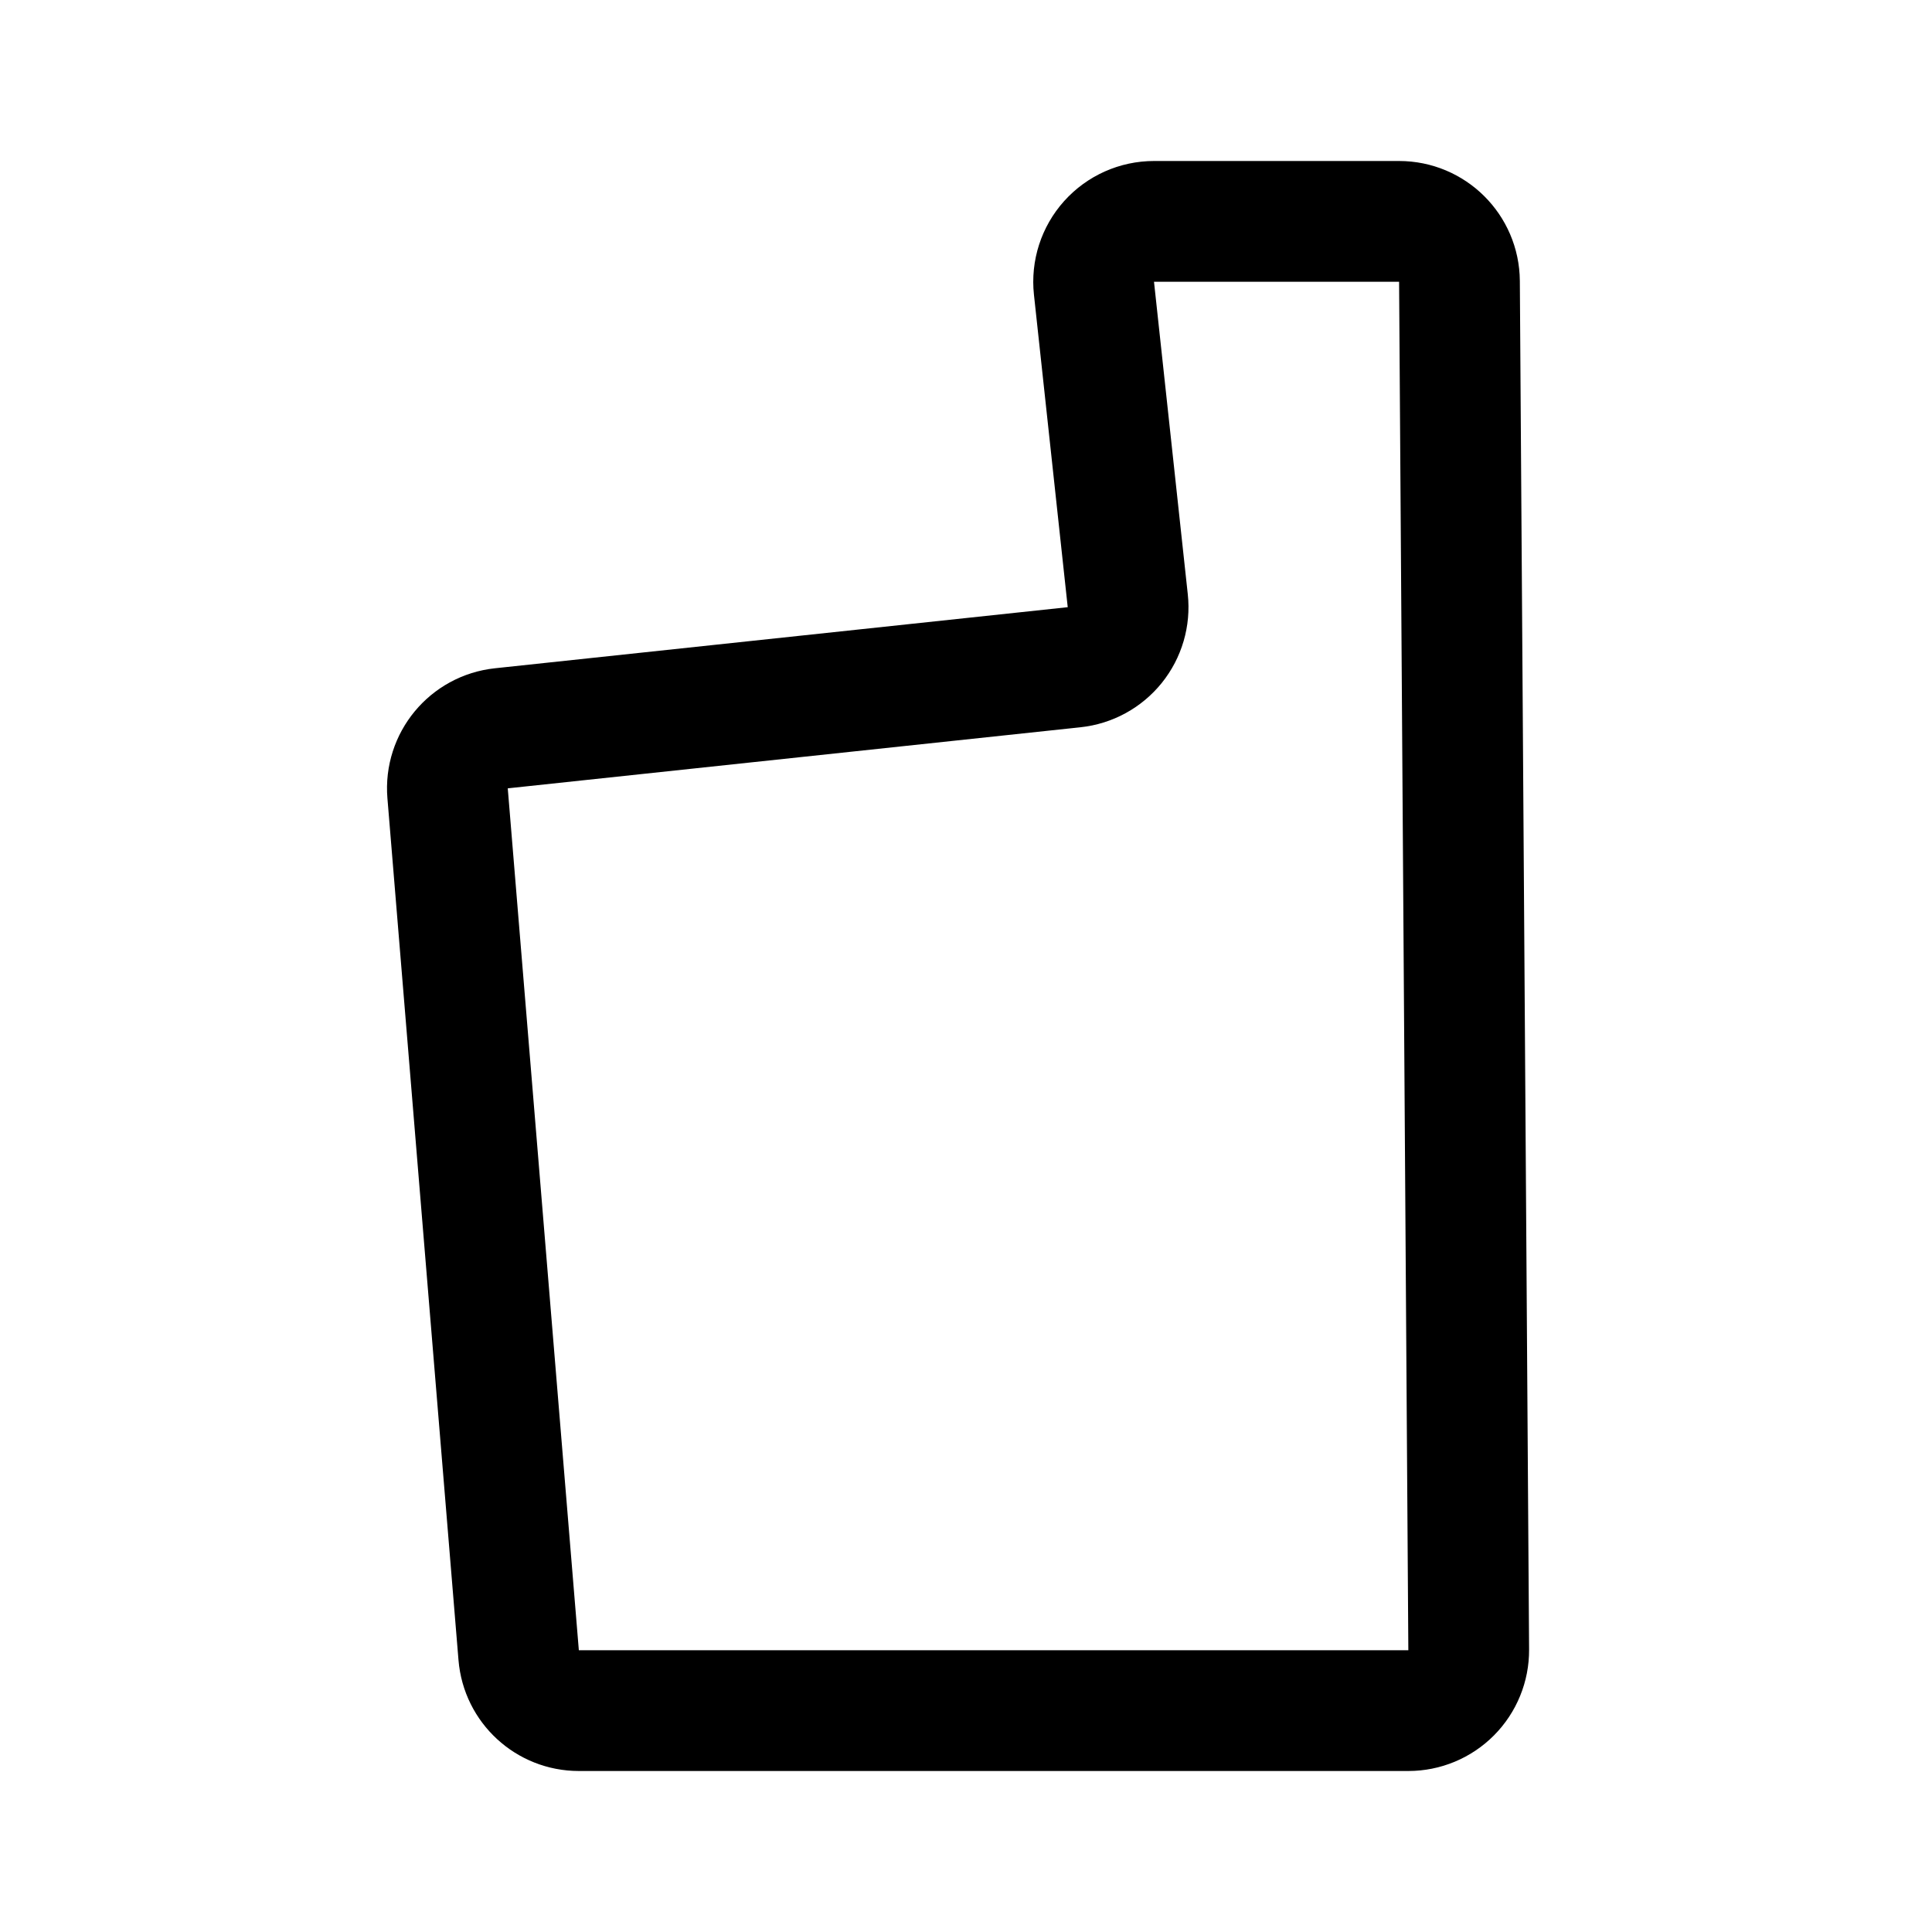
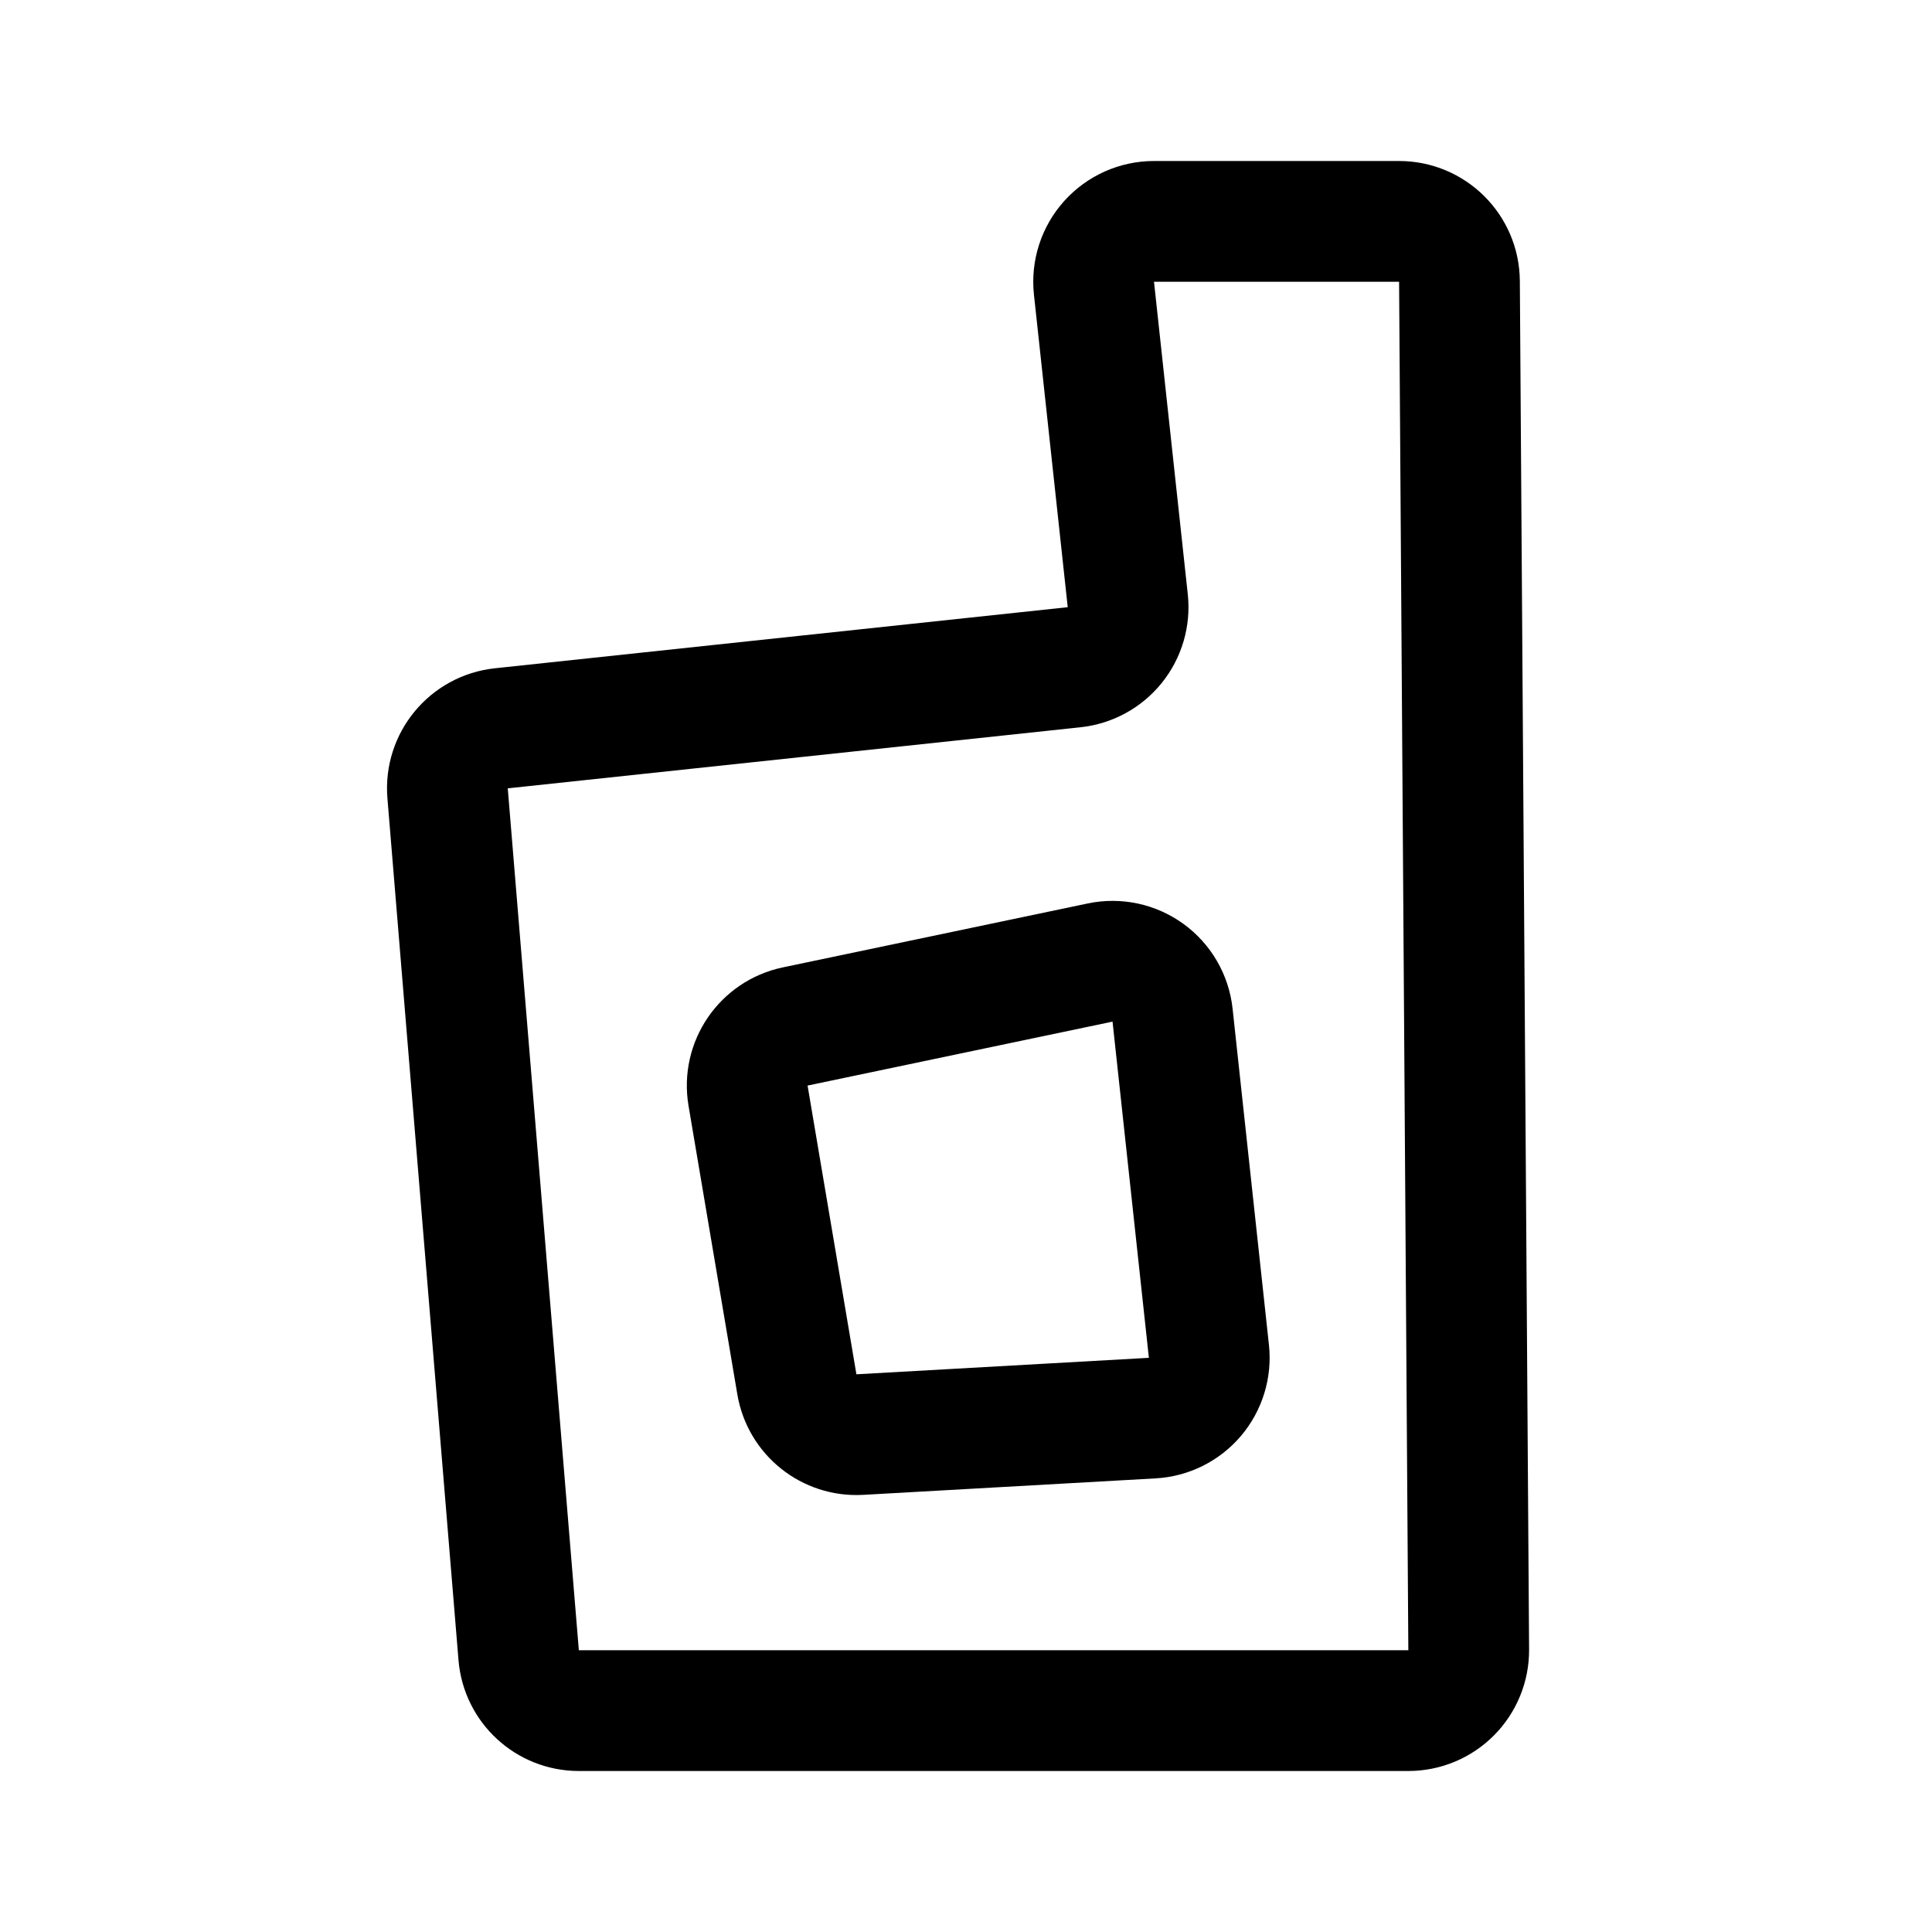
<svg xmlns="http://www.w3.org/2000/svg" width="192" height="192" fill="none">
+   <path d="m74.34 108.884 4.853 28.693a6.001 6.001 0 0 0 6.253 4.99l29.066-1.638a6 6 0 0 0 5.628-6.635l-3.612-33.41a6 6 0 0 0-7.197-5.228l-30.306 6.355a6 6 0 0 0-4.684 6.873Z" stroke="#000" stroke-width="12" stroke-linecap="round" stroke-linejoin="round" />
  <path d="M108.718 28.645A6 6 0 0 1 114.684 22h24.356a6 6 0 0 1 6 5.96l.919 135.999a6 6 0 0 1-6 6.041H57.525a6 6 0 0 1-5.98-5.507l-7.064-85.655a6 6 0 0 1 5.344-6.46l56.921-6.07a6 6 0 0 0 5.329-6.612l-3.357-31.051Z" stroke="#000" stroke-width="12" stroke-linecap="round" stroke-linejoin="round" />
</svg>
